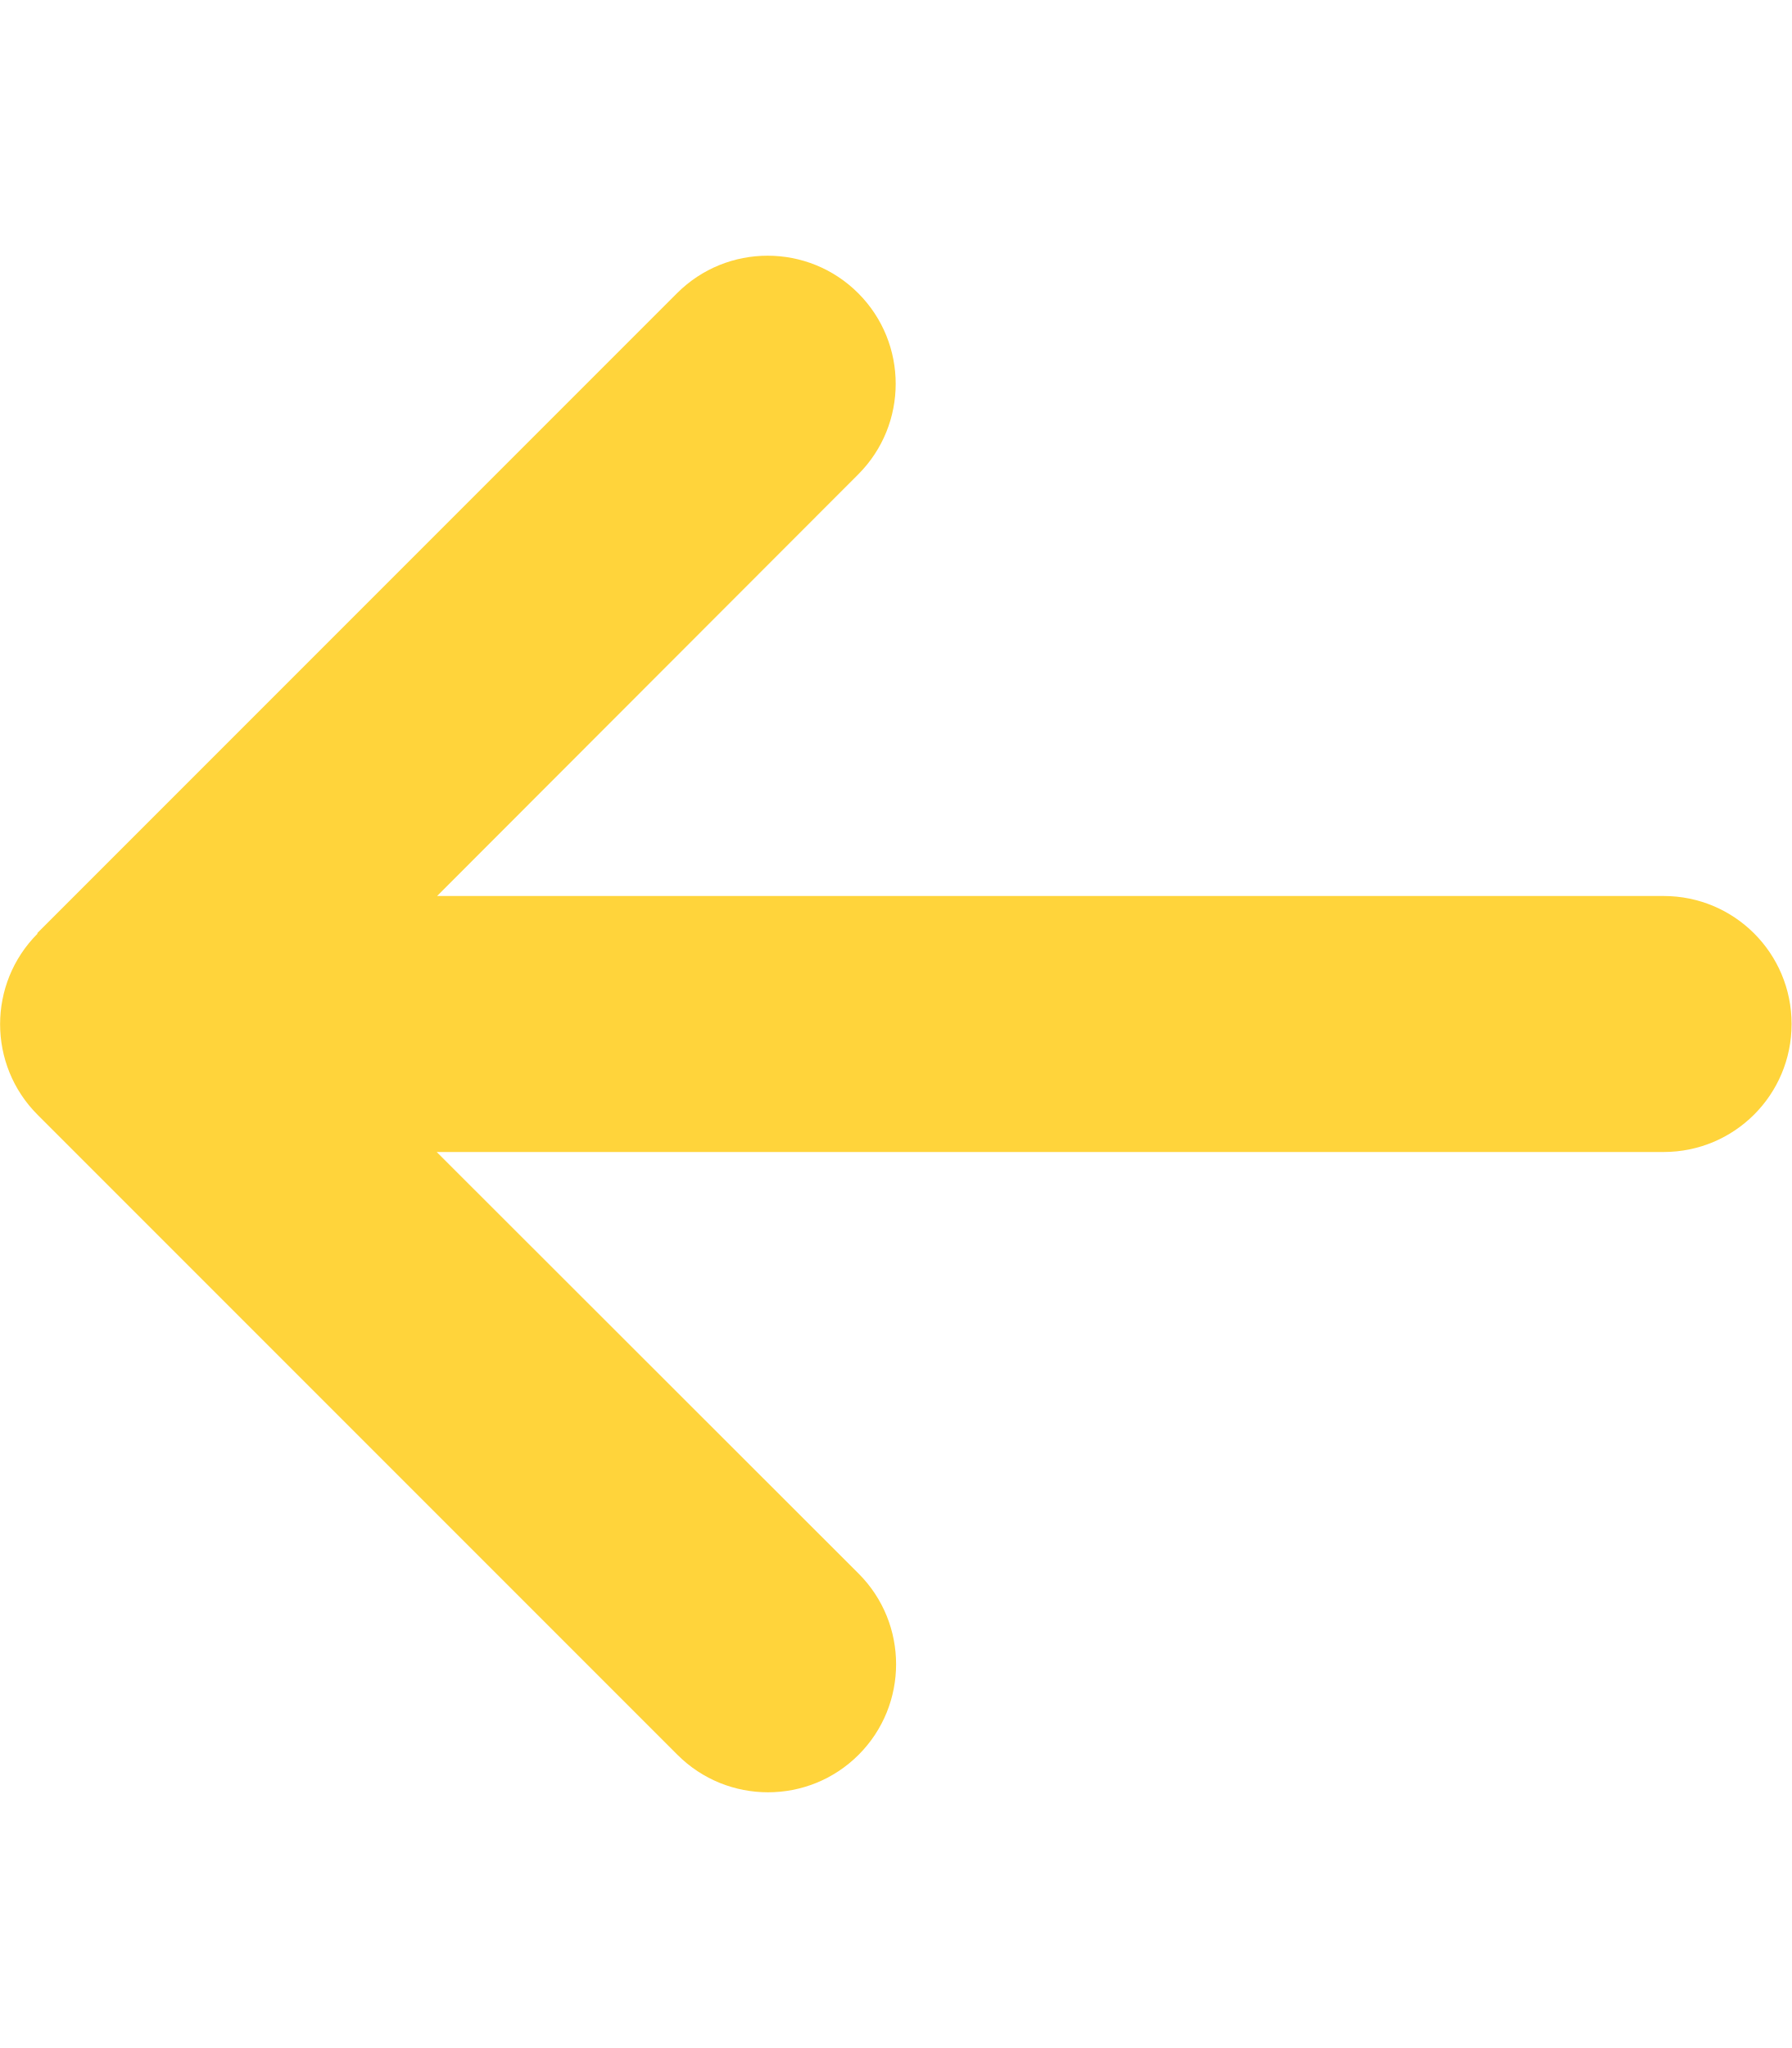
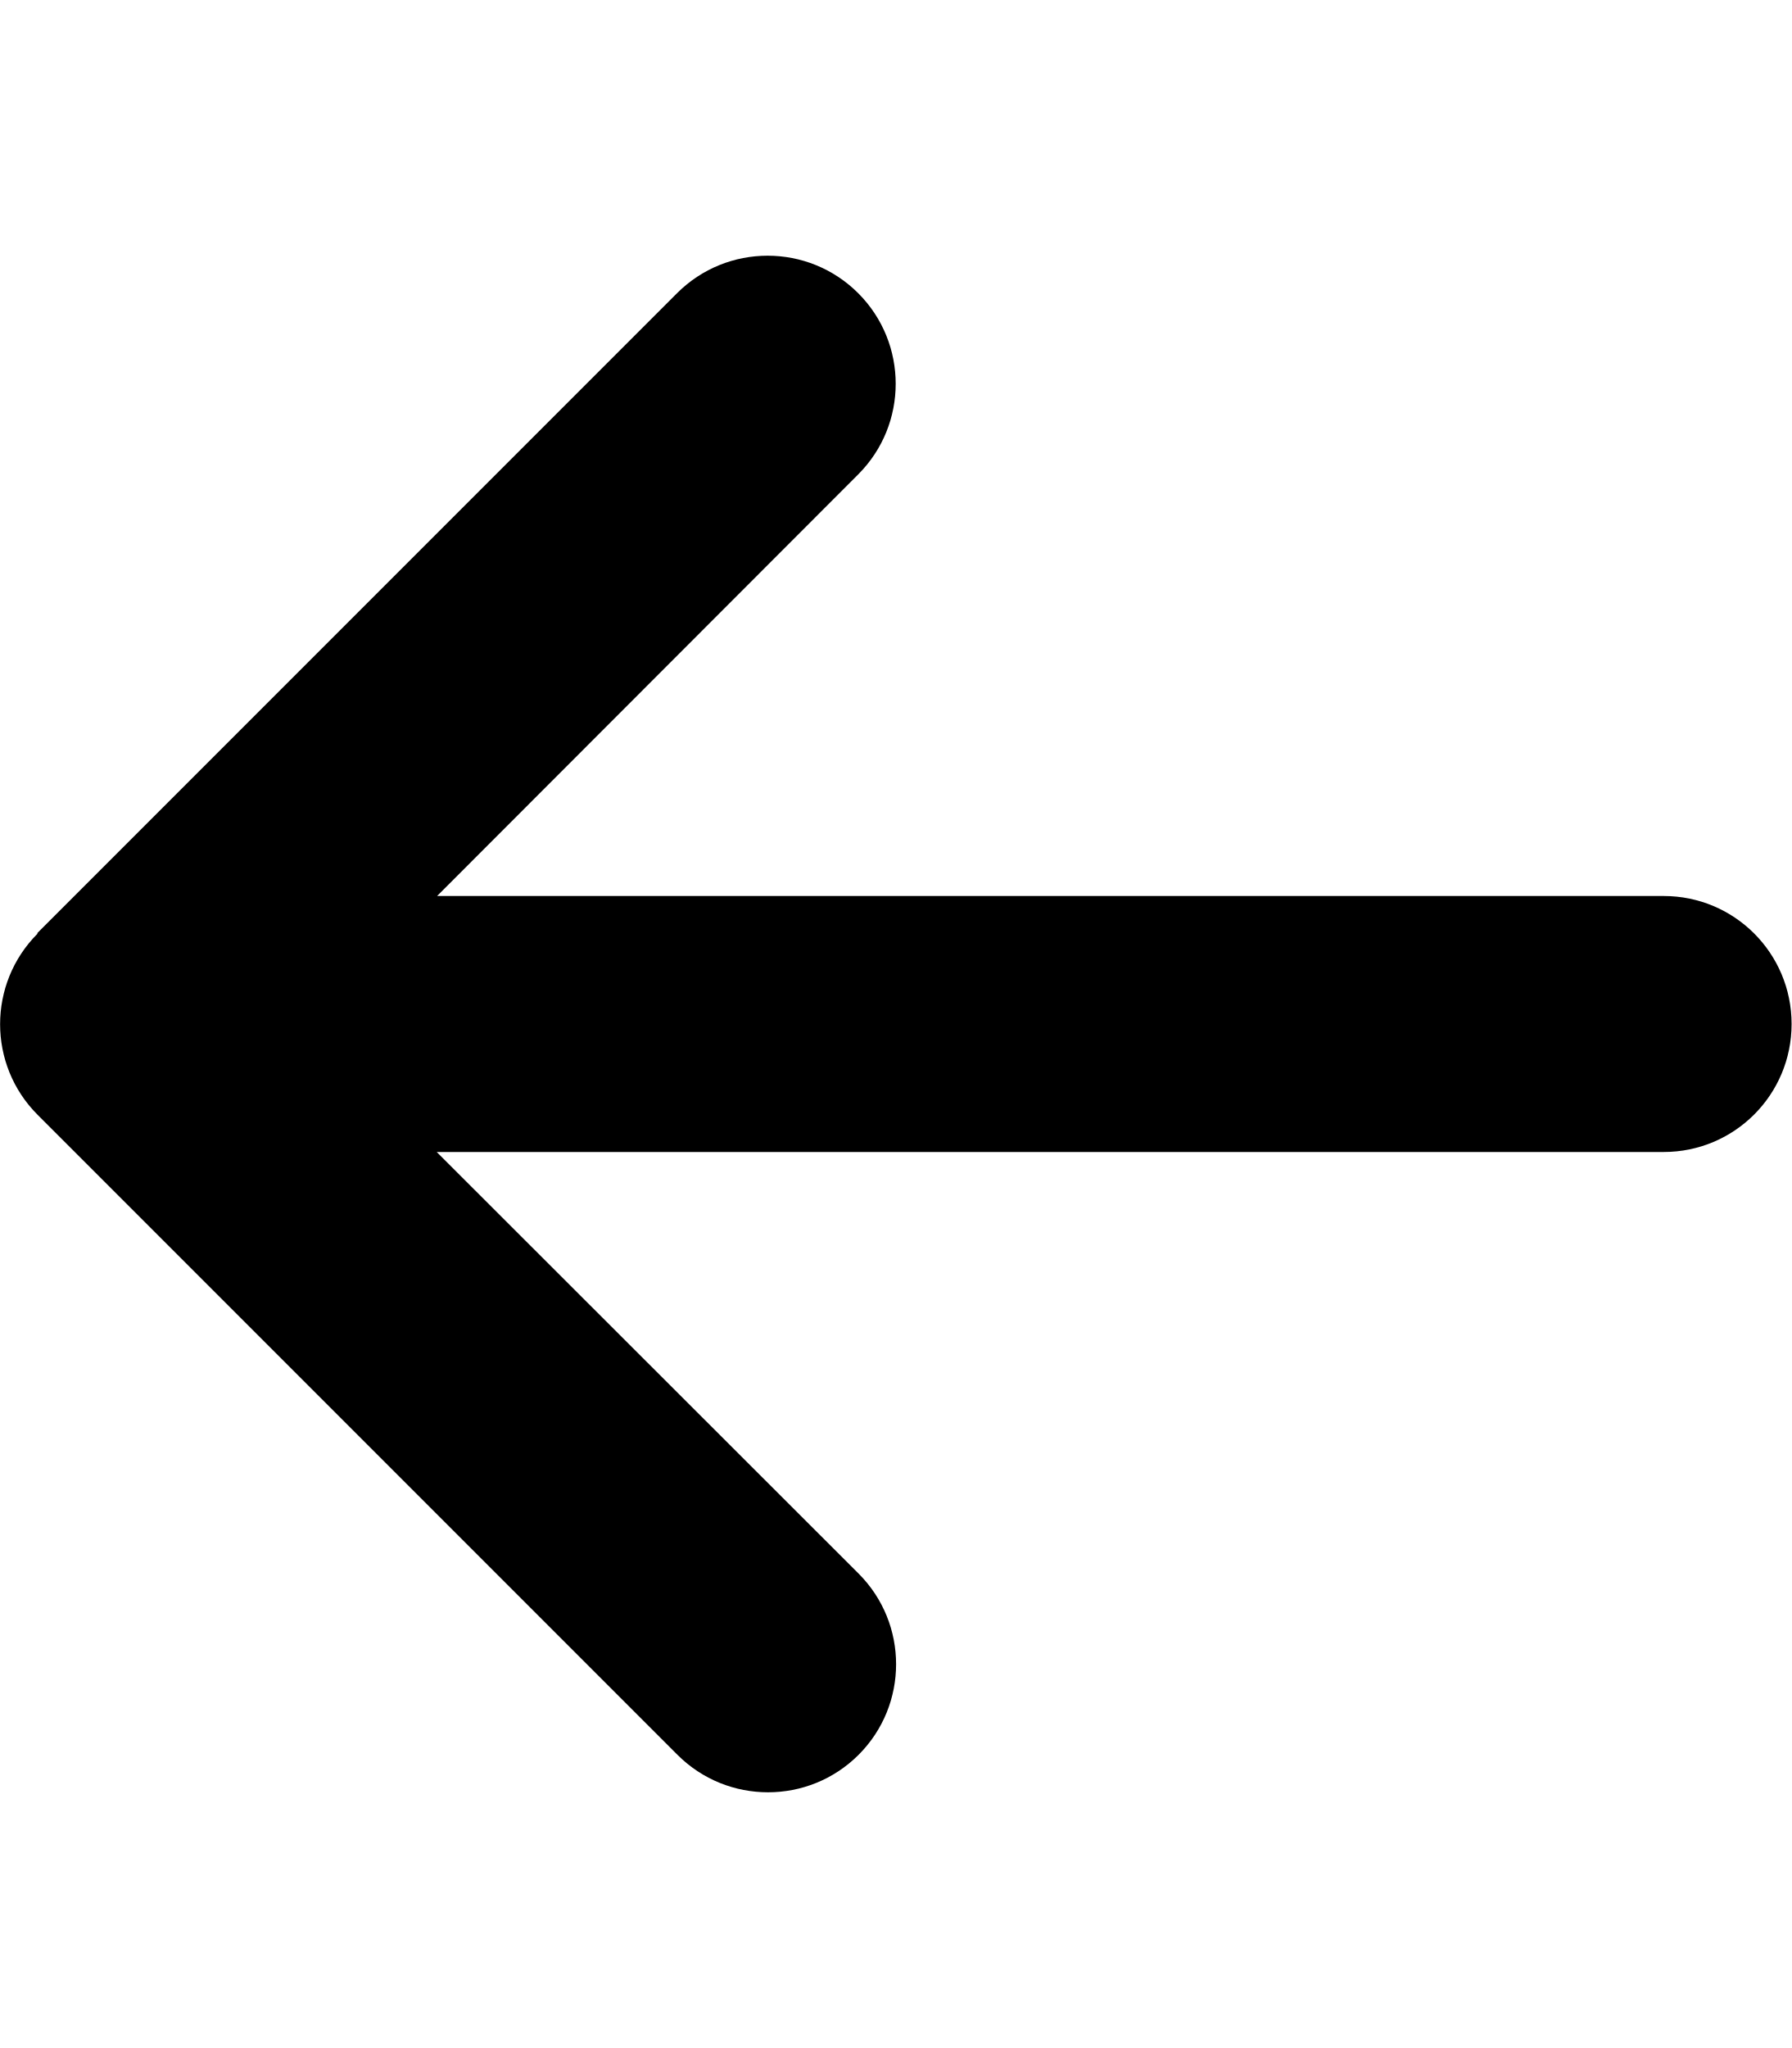
<svg xmlns="http://www.w3.org/2000/svg" viewBox="0 0 448 512">
-   <path fill="#FFD43B" d="M9.4 233.4c-12.5 12.5-12.5 32.8 0 45.3l160 160c12.5 12.5 32.8 12.5 45.3 0s12.5-32.8 0-45.3L109.2 288 416 288c17.7 0 32-14.3 32-32s-14.3-32-32-32l-306.7 0L214.6 118.6c12.5-12.5 12.5-32.8 0-45.3s-32.8-12.5-45.3 0l-160 160z" />
+   <path fill="#ff520" d="M9.4 233.4c-12.5 12.5-12.5 32.8 0 45.3l160 160c12.5 12.5 32.8 12.5 45.3 0s12.5-32.8 0-45.3L109.2 288 416 288c17.7 0 32-14.3 32-32s-14.3-32-32-32l-306.7 0L214.6 118.6c12.5-12.5 12.5-32.8 0-45.3s-32.8-12.5-45.3 0l-160 160z" />
</svg>
